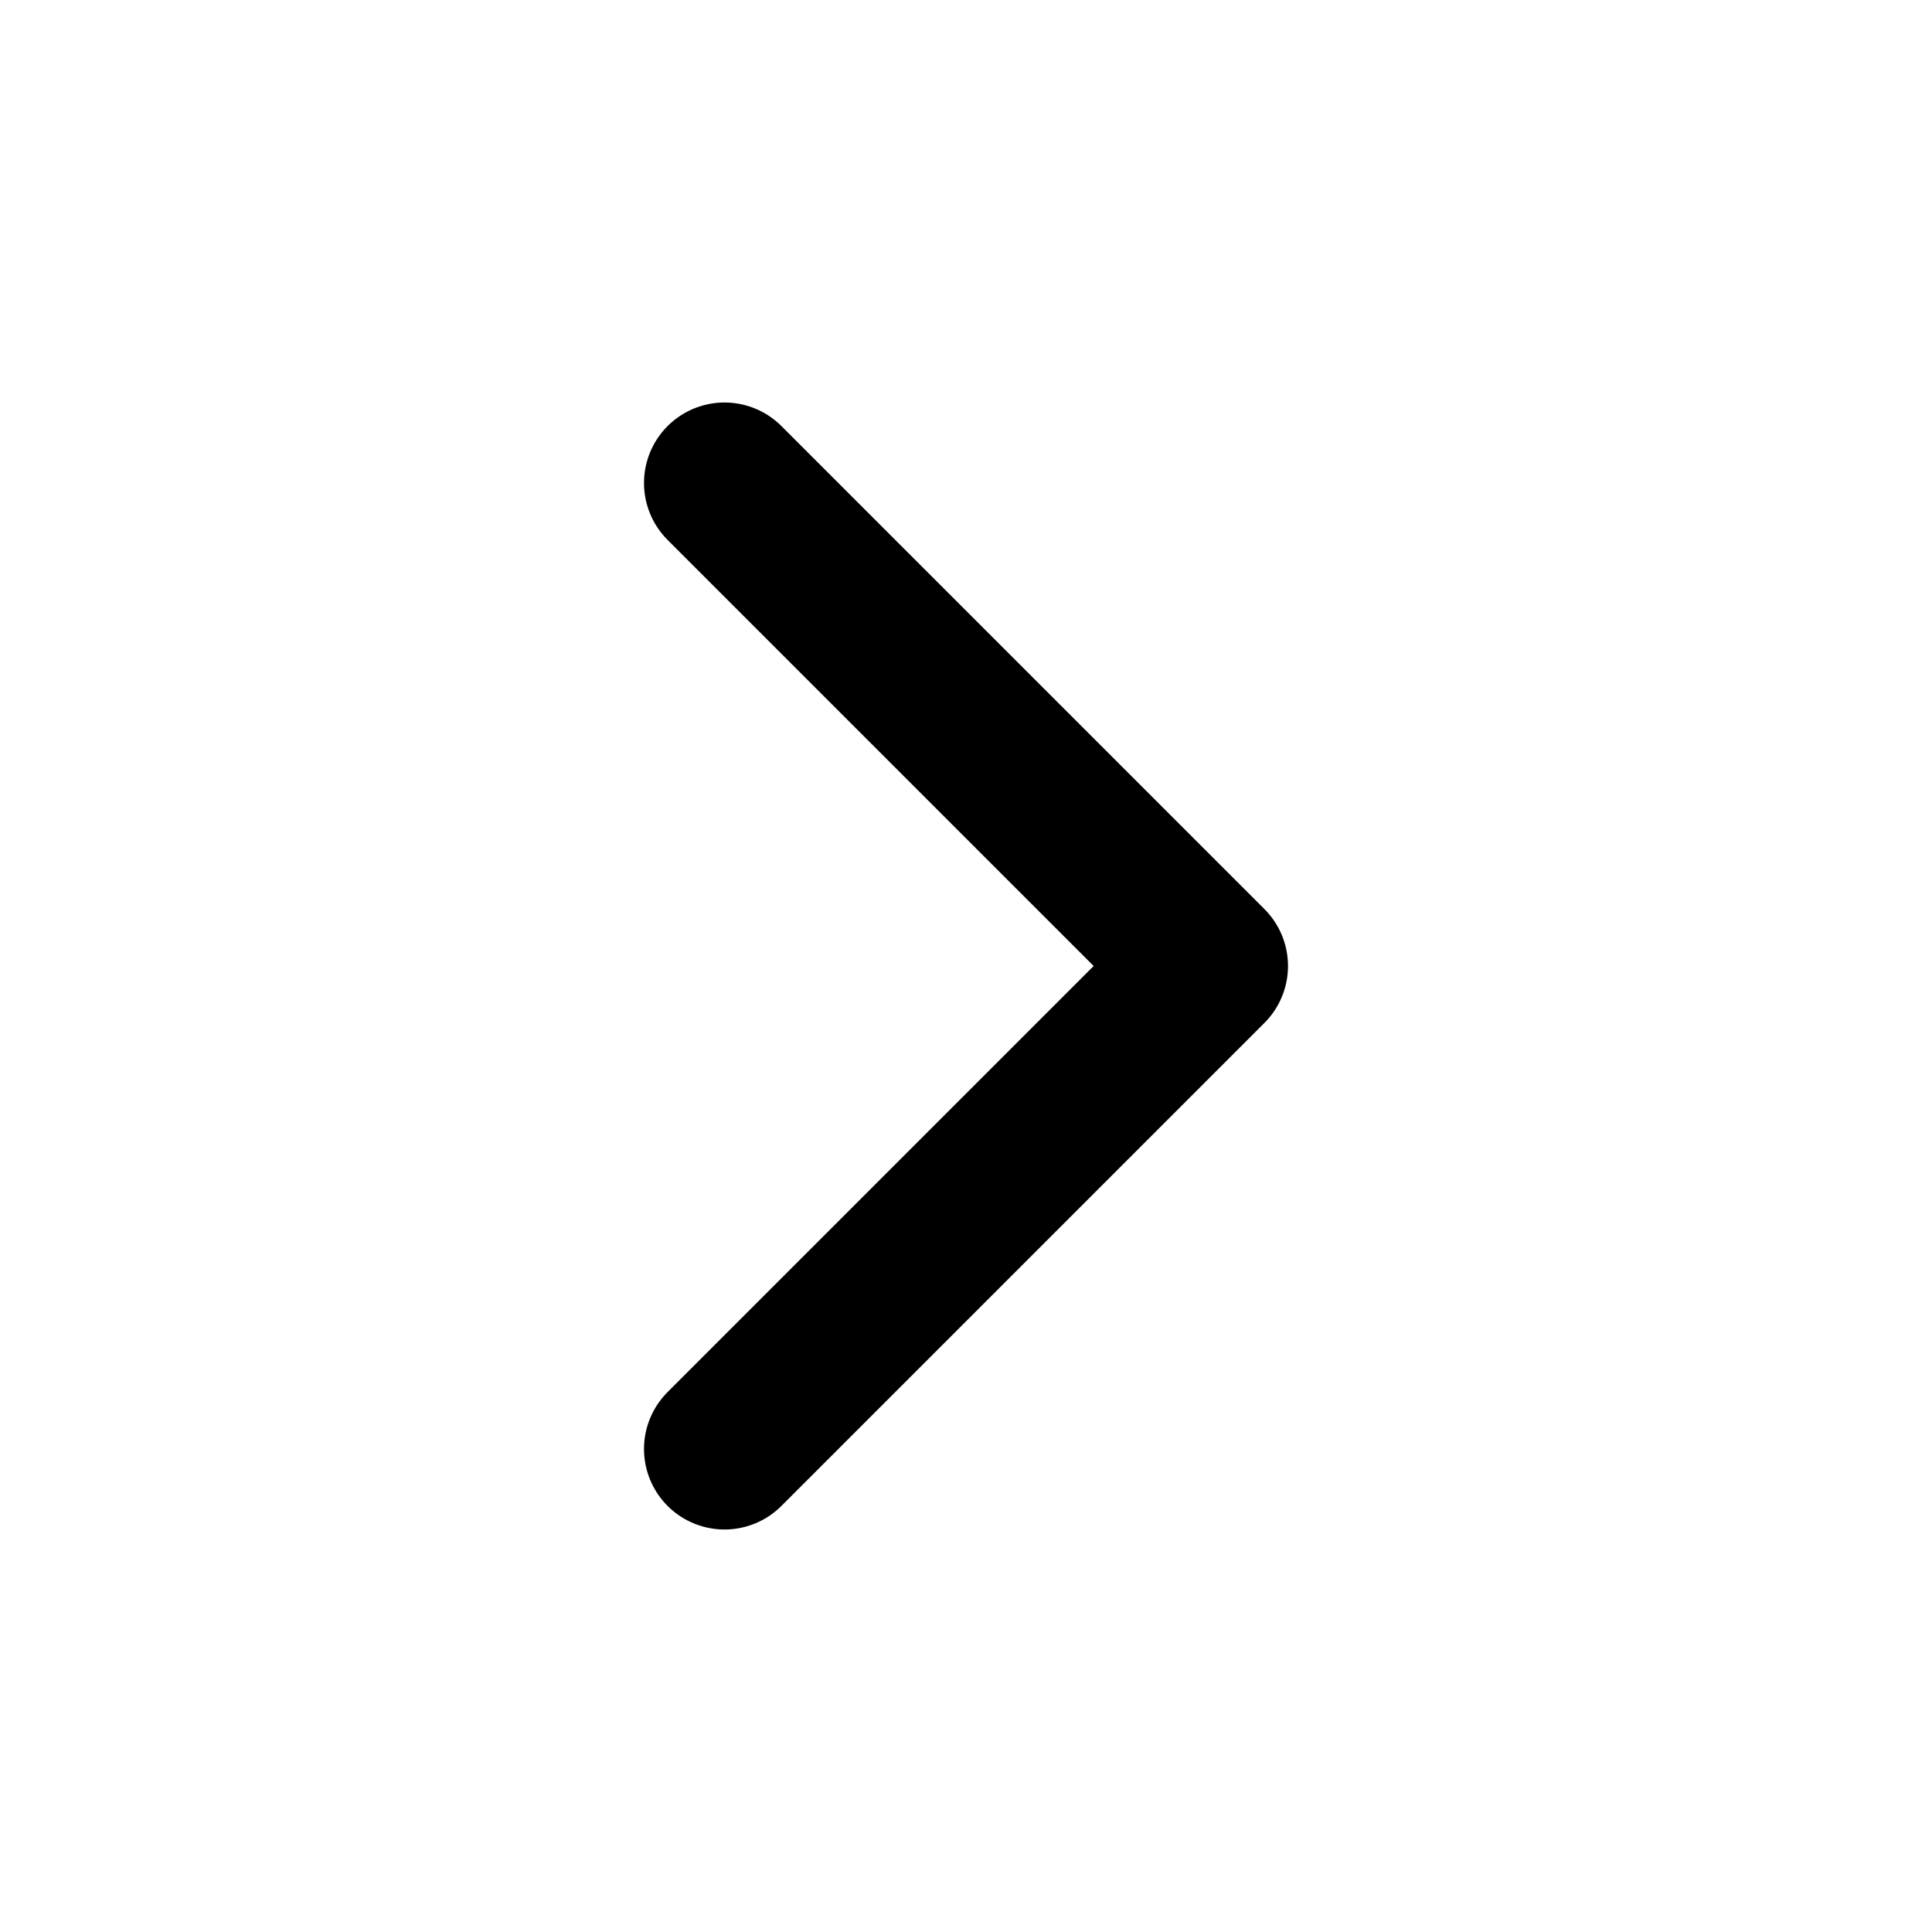
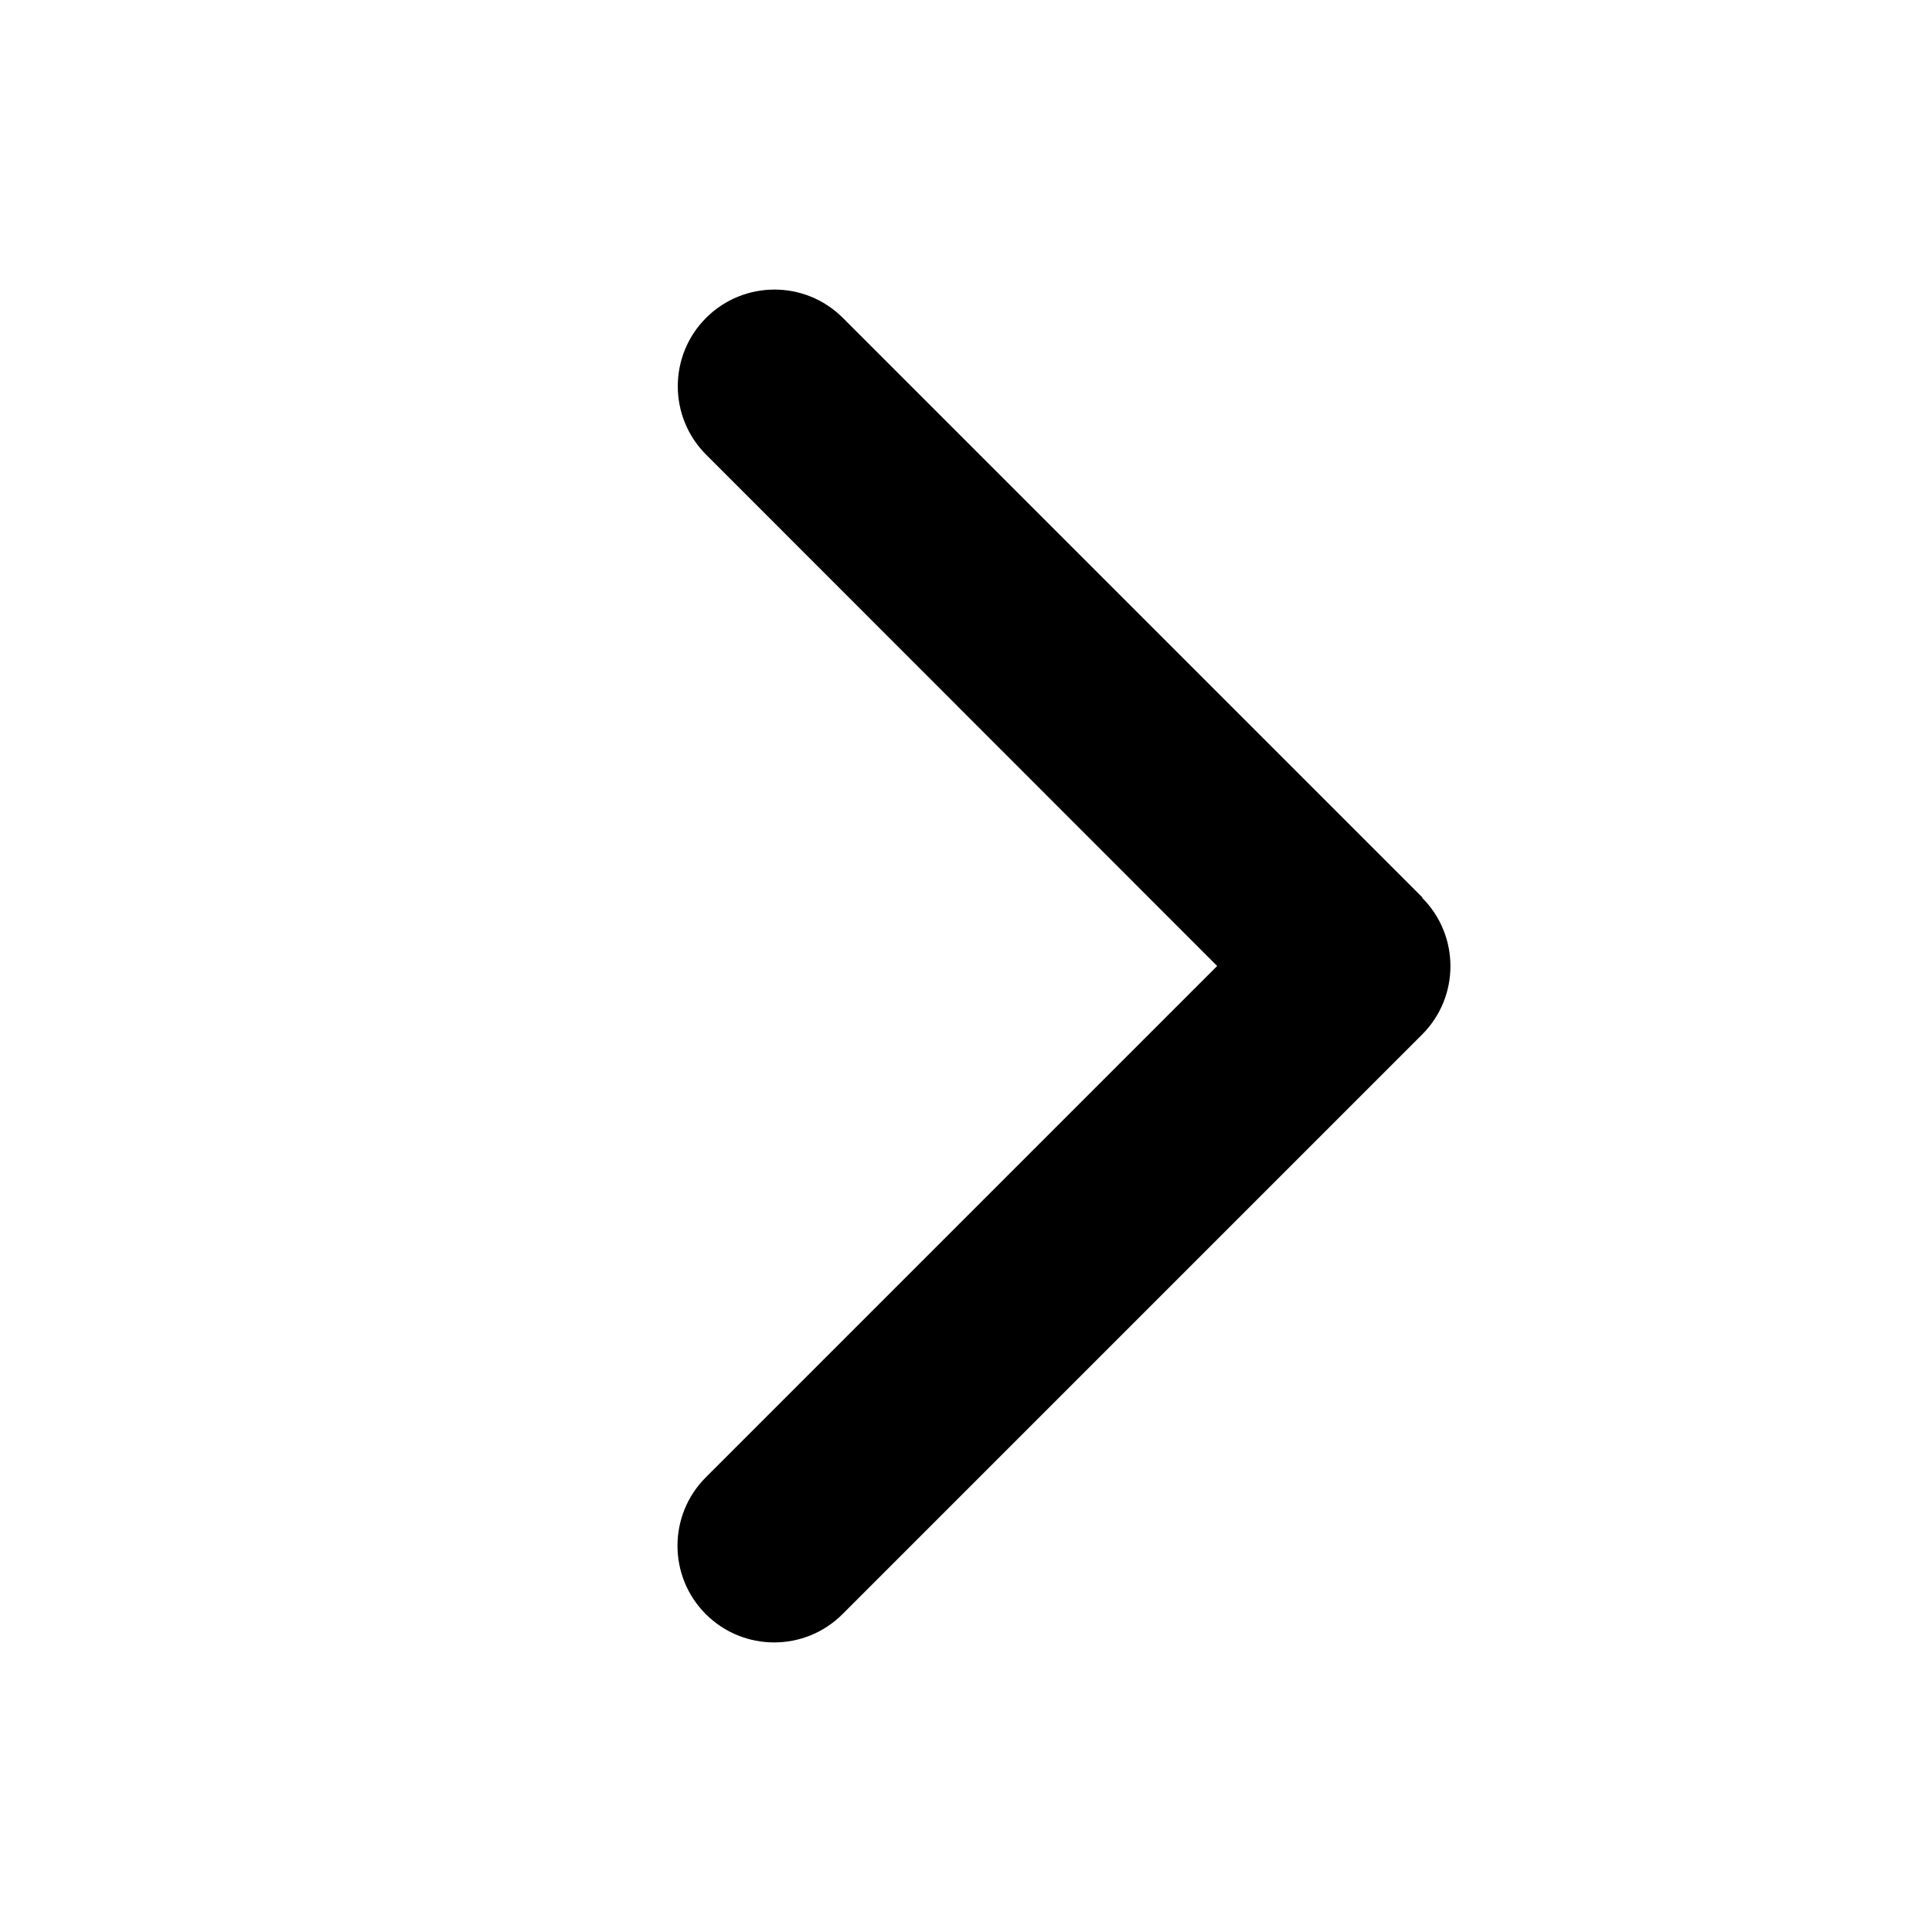
- <svg xmlns="http://www.w3.org/2000/svg" viewBox="0 0 24 24" fill="none" stroke="currentColor" stroke-width="2" stroke-linecap="round" stroke-linejoin="round">
-   <polyline points="9 18 15 12 9 6" />
+ <svg xmlns="http://www.w3.org/2000/svg" viewBox="0 0 640 640">
+   <path d="M471.1 297.4C483.6 309.9 483.6 330.2 471.1 342.7L279.1 534.7C266.6 547.2 246.3 547.2 233.8 534.7C221.3 522.2 221.3 501.9 233.8 489.4L403.2 320L233.9 150.6C221.4 138.1 221.4 117.8 233.9 105.3C246.4 92.8 266.7 92.8 279.2 105.3L471.2 297.3z" />
</svg>
